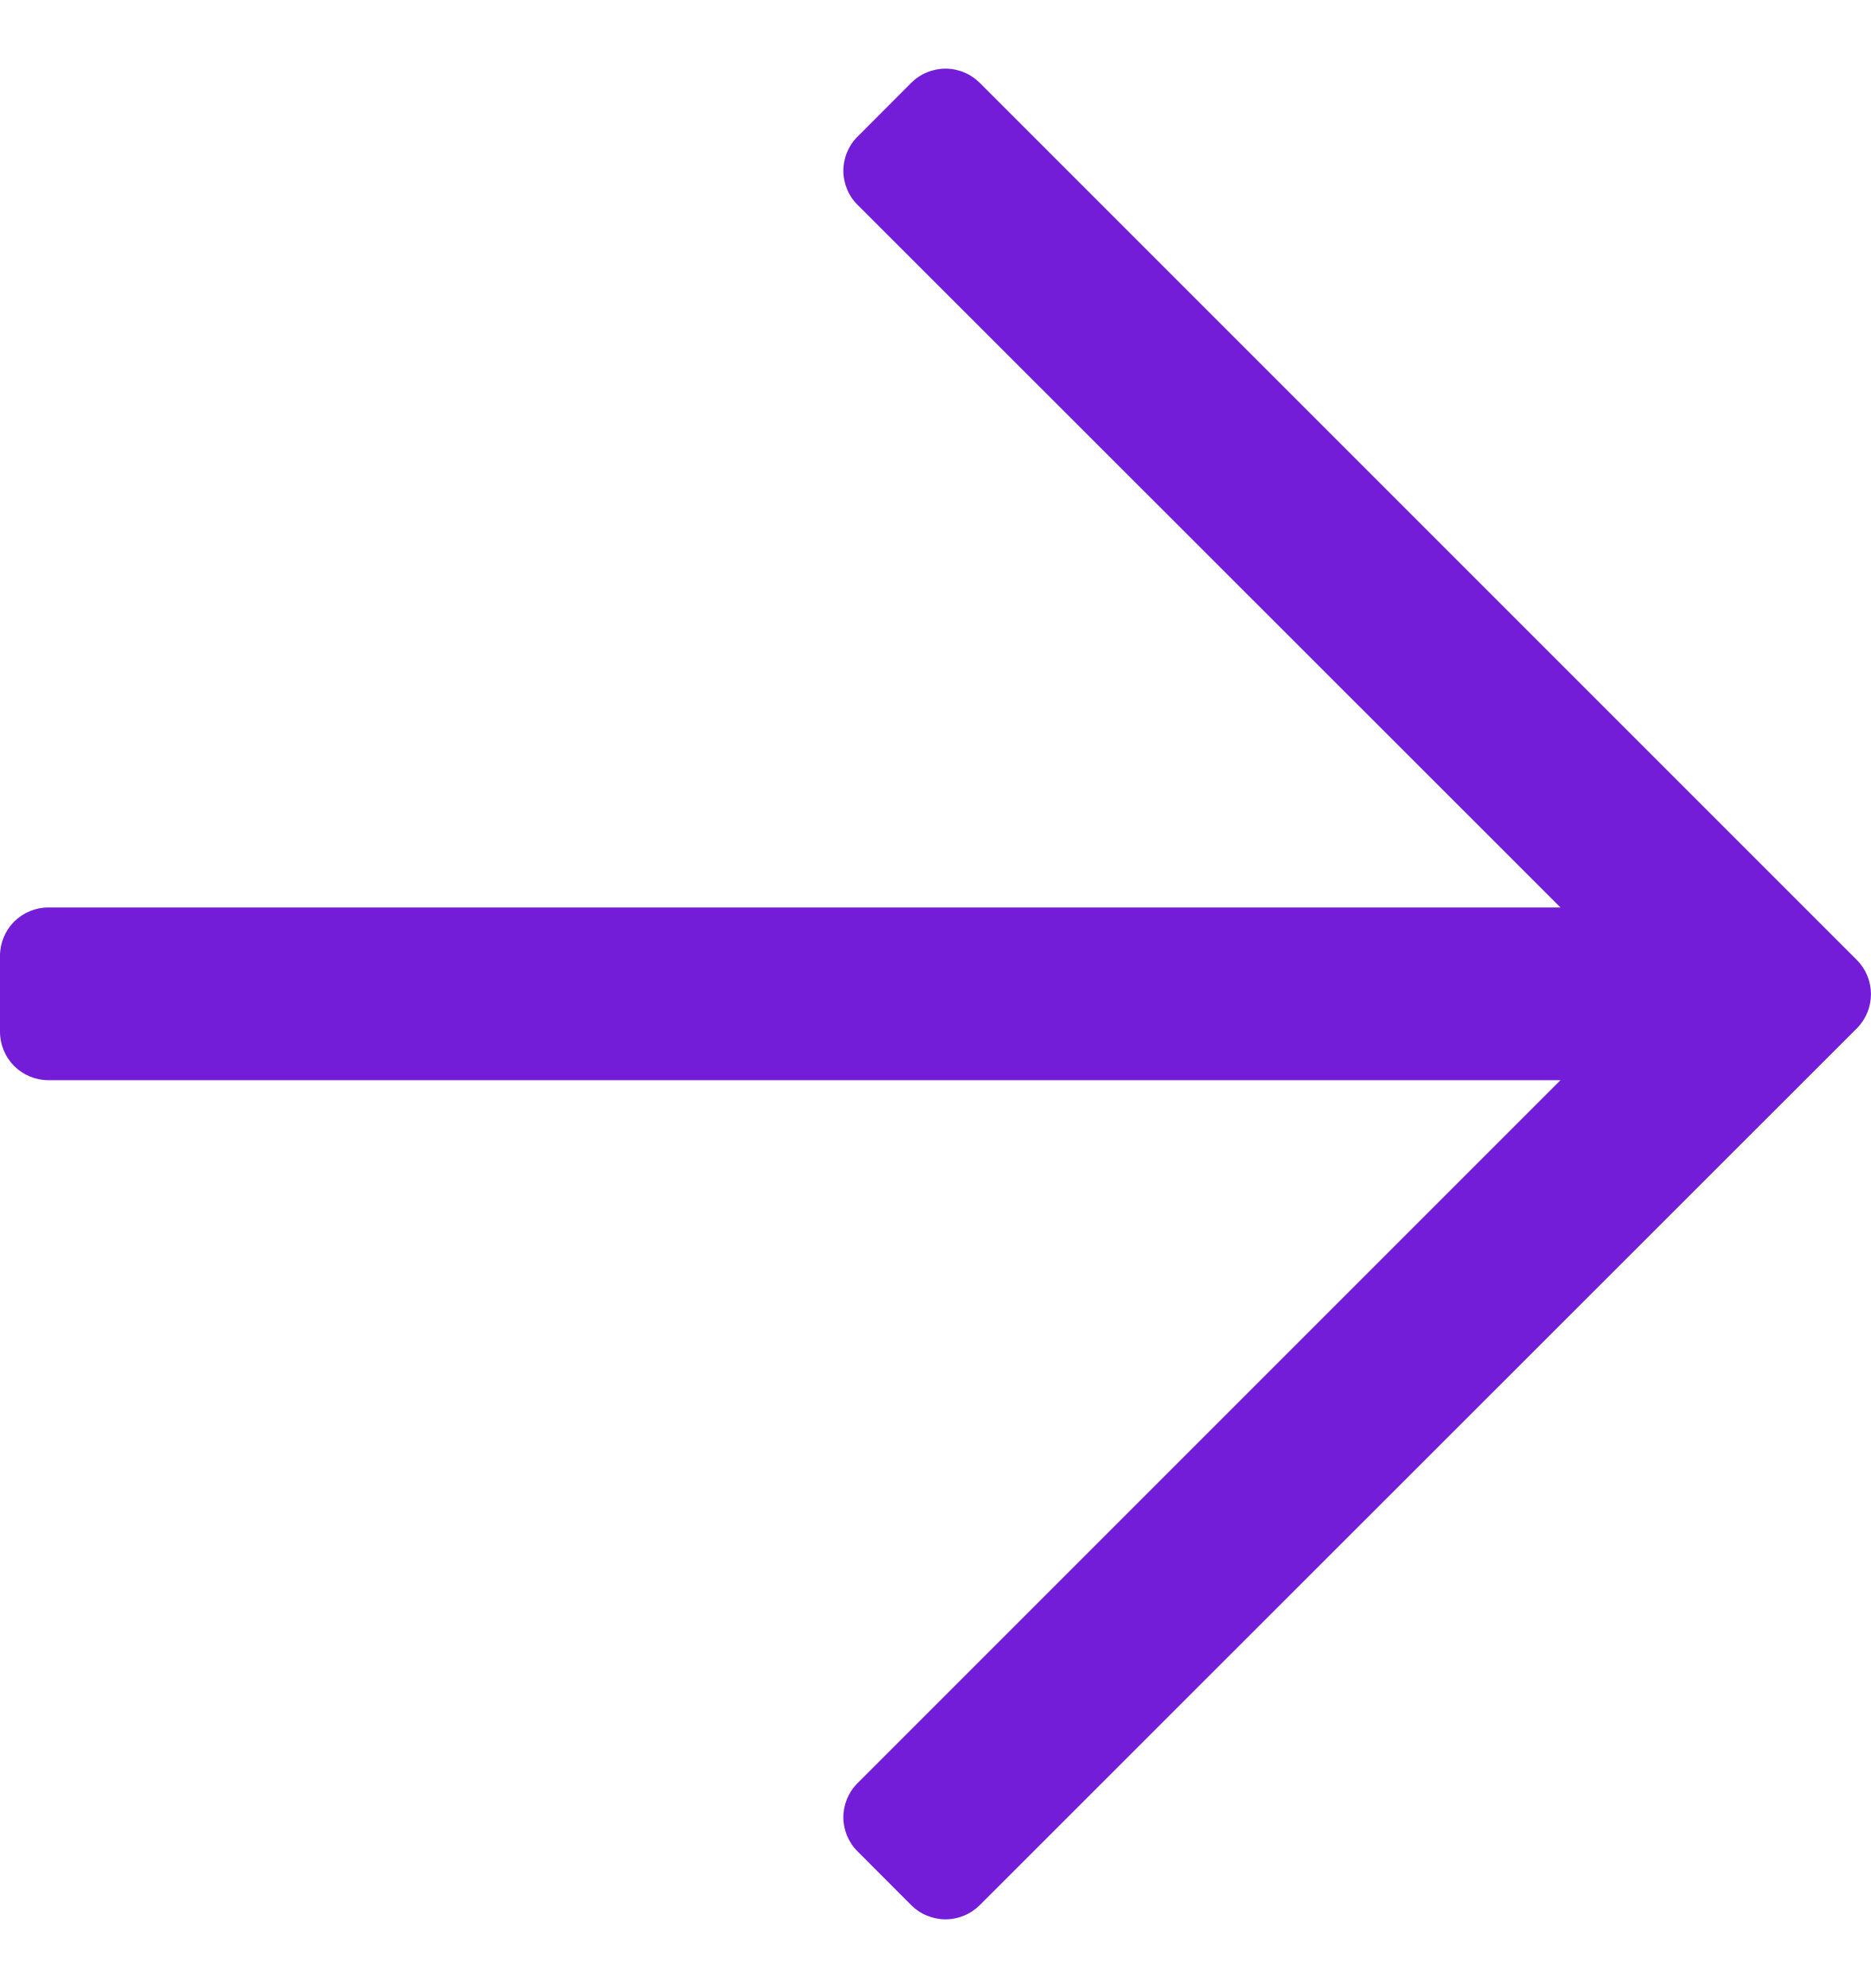
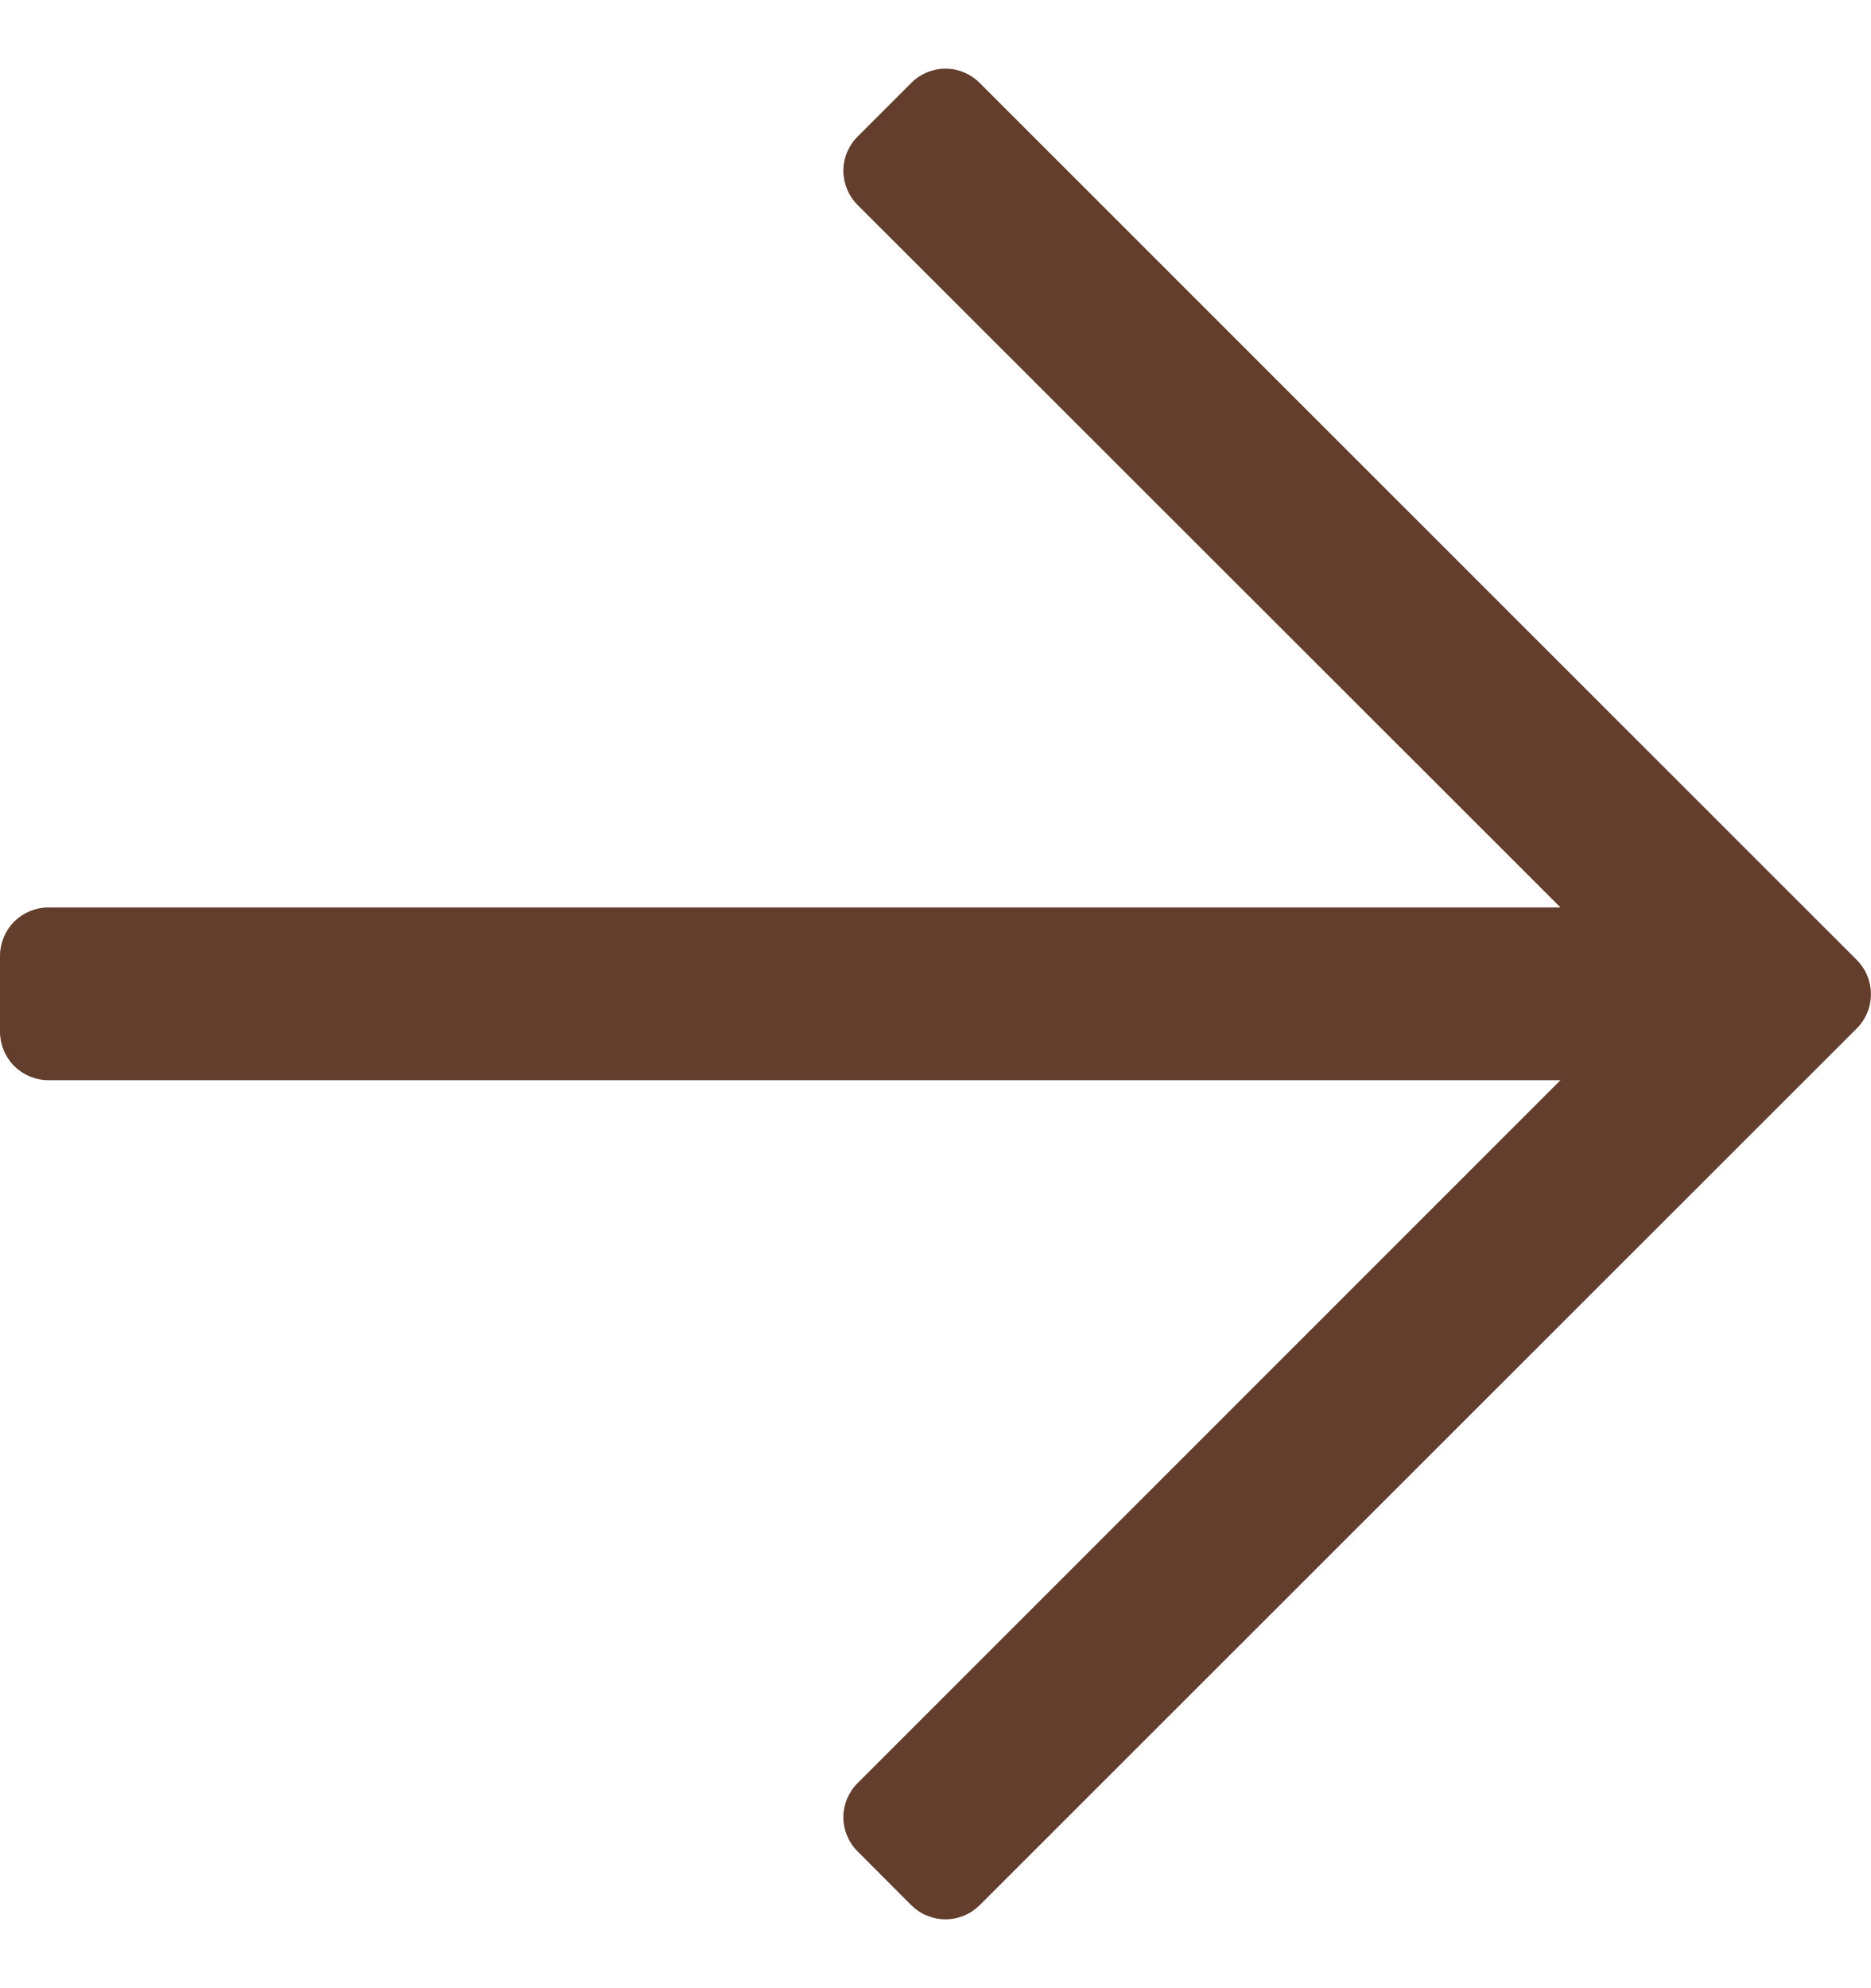
<svg xmlns="http://www.w3.org/2000/svg" width="16" height="17" viewBox="0 0 16 17" fill="none">
-   <path d="M13.345 7.76L0.413 7.76C0.304 7.76 0.199 7.804 0.121 7.881C0.044 7.959 -7.29891e-07 8.064 -7.20304e-07 8.174L-6.63503e-07 8.823C-6.53917e-07 8.933 0.044 9.038 0.121 9.116C0.199 9.193 0.304 9.237 0.413 9.237L13.345 9.237L7.334 15.248C7.295 15.286 7.265 15.332 7.244 15.382C7.223 15.432 7.212 15.486 7.212 15.54C7.212 15.594 7.223 15.648 7.244 15.698C7.265 15.748 7.295 15.794 7.334 15.832L7.793 16.292C7.831 16.33 7.877 16.361 7.927 16.381C7.977 16.402 8.031 16.413 8.085 16.413C8.14 16.413 8.194 16.402 8.244 16.381C8.294 16.361 8.339 16.33 8.378 16.292L15.879 8.794C15.957 8.716 16 8.611 16 8.501C16 8.392 15.957 8.287 15.879 8.209L8.378 0.708C8.339 0.67 8.294 0.639 8.244 0.619C8.194 0.598 8.14 0.587 8.085 0.587C8.031 0.587 7.977 0.598 7.927 0.619C7.877 0.639 7.831 0.67 7.793 0.708L7.334 1.168C7.295 1.206 7.265 1.252 7.244 1.302C7.223 1.352 7.212 1.406 7.212 1.46C7.212 1.514 7.223 1.568 7.244 1.618C7.265 1.669 7.295 1.714 7.334 1.752L13.345 7.76Z" fill="#731DD8" />
+   <path d="M13.345 7.76L0.413 7.76C0.304 7.76 0.199 7.804 0.121 7.881C0.044 7.959 -7.29891e-07 8.064 -7.20304e-07 8.174L-6.63503e-07 8.823C-6.53917e-07 8.933 0.044 9.038 0.121 9.116C0.199 9.193 0.304 9.237 0.413 9.237L13.345 9.237L7.334 15.248C7.295 15.286 7.265 15.332 7.244 15.382C7.223 15.432 7.212 15.486 7.212 15.54C7.212 15.594 7.223 15.648 7.244 15.698C7.265 15.748 7.295 15.794 7.334 15.832L7.793 16.292C7.831 16.33 7.877 16.361 7.927 16.381C7.977 16.402 8.031 16.413 8.085 16.413C8.14 16.413 8.194 16.402 8.244 16.381C8.294 16.361 8.339 16.33 8.378 16.292L15.879 8.794C15.957 8.716 16 8.611 16 8.502C16 8.392 15.957 8.287 15.879 8.209L8.378 0.709C8.339 0.67 8.294 0.64 8.244 0.619C8.194 0.598 8.14 0.587 8.085 0.587C8.031 0.587 7.977 0.598 7.927 0.619C7.877 0.64 7.831 0.67 7.793 0.709L7.334 1.168C7.295 1.206 7.265 1.252 7.244 1.302C7.223 1.352 7.212 1.406 7.212 1.46C7.212 1.514 7.223 1.568 7.244 1.618C7.265 1.669 7.295 1.714 7.334 1.753L13.345 7.76Z" fill="#633E2C" />
</svg>
